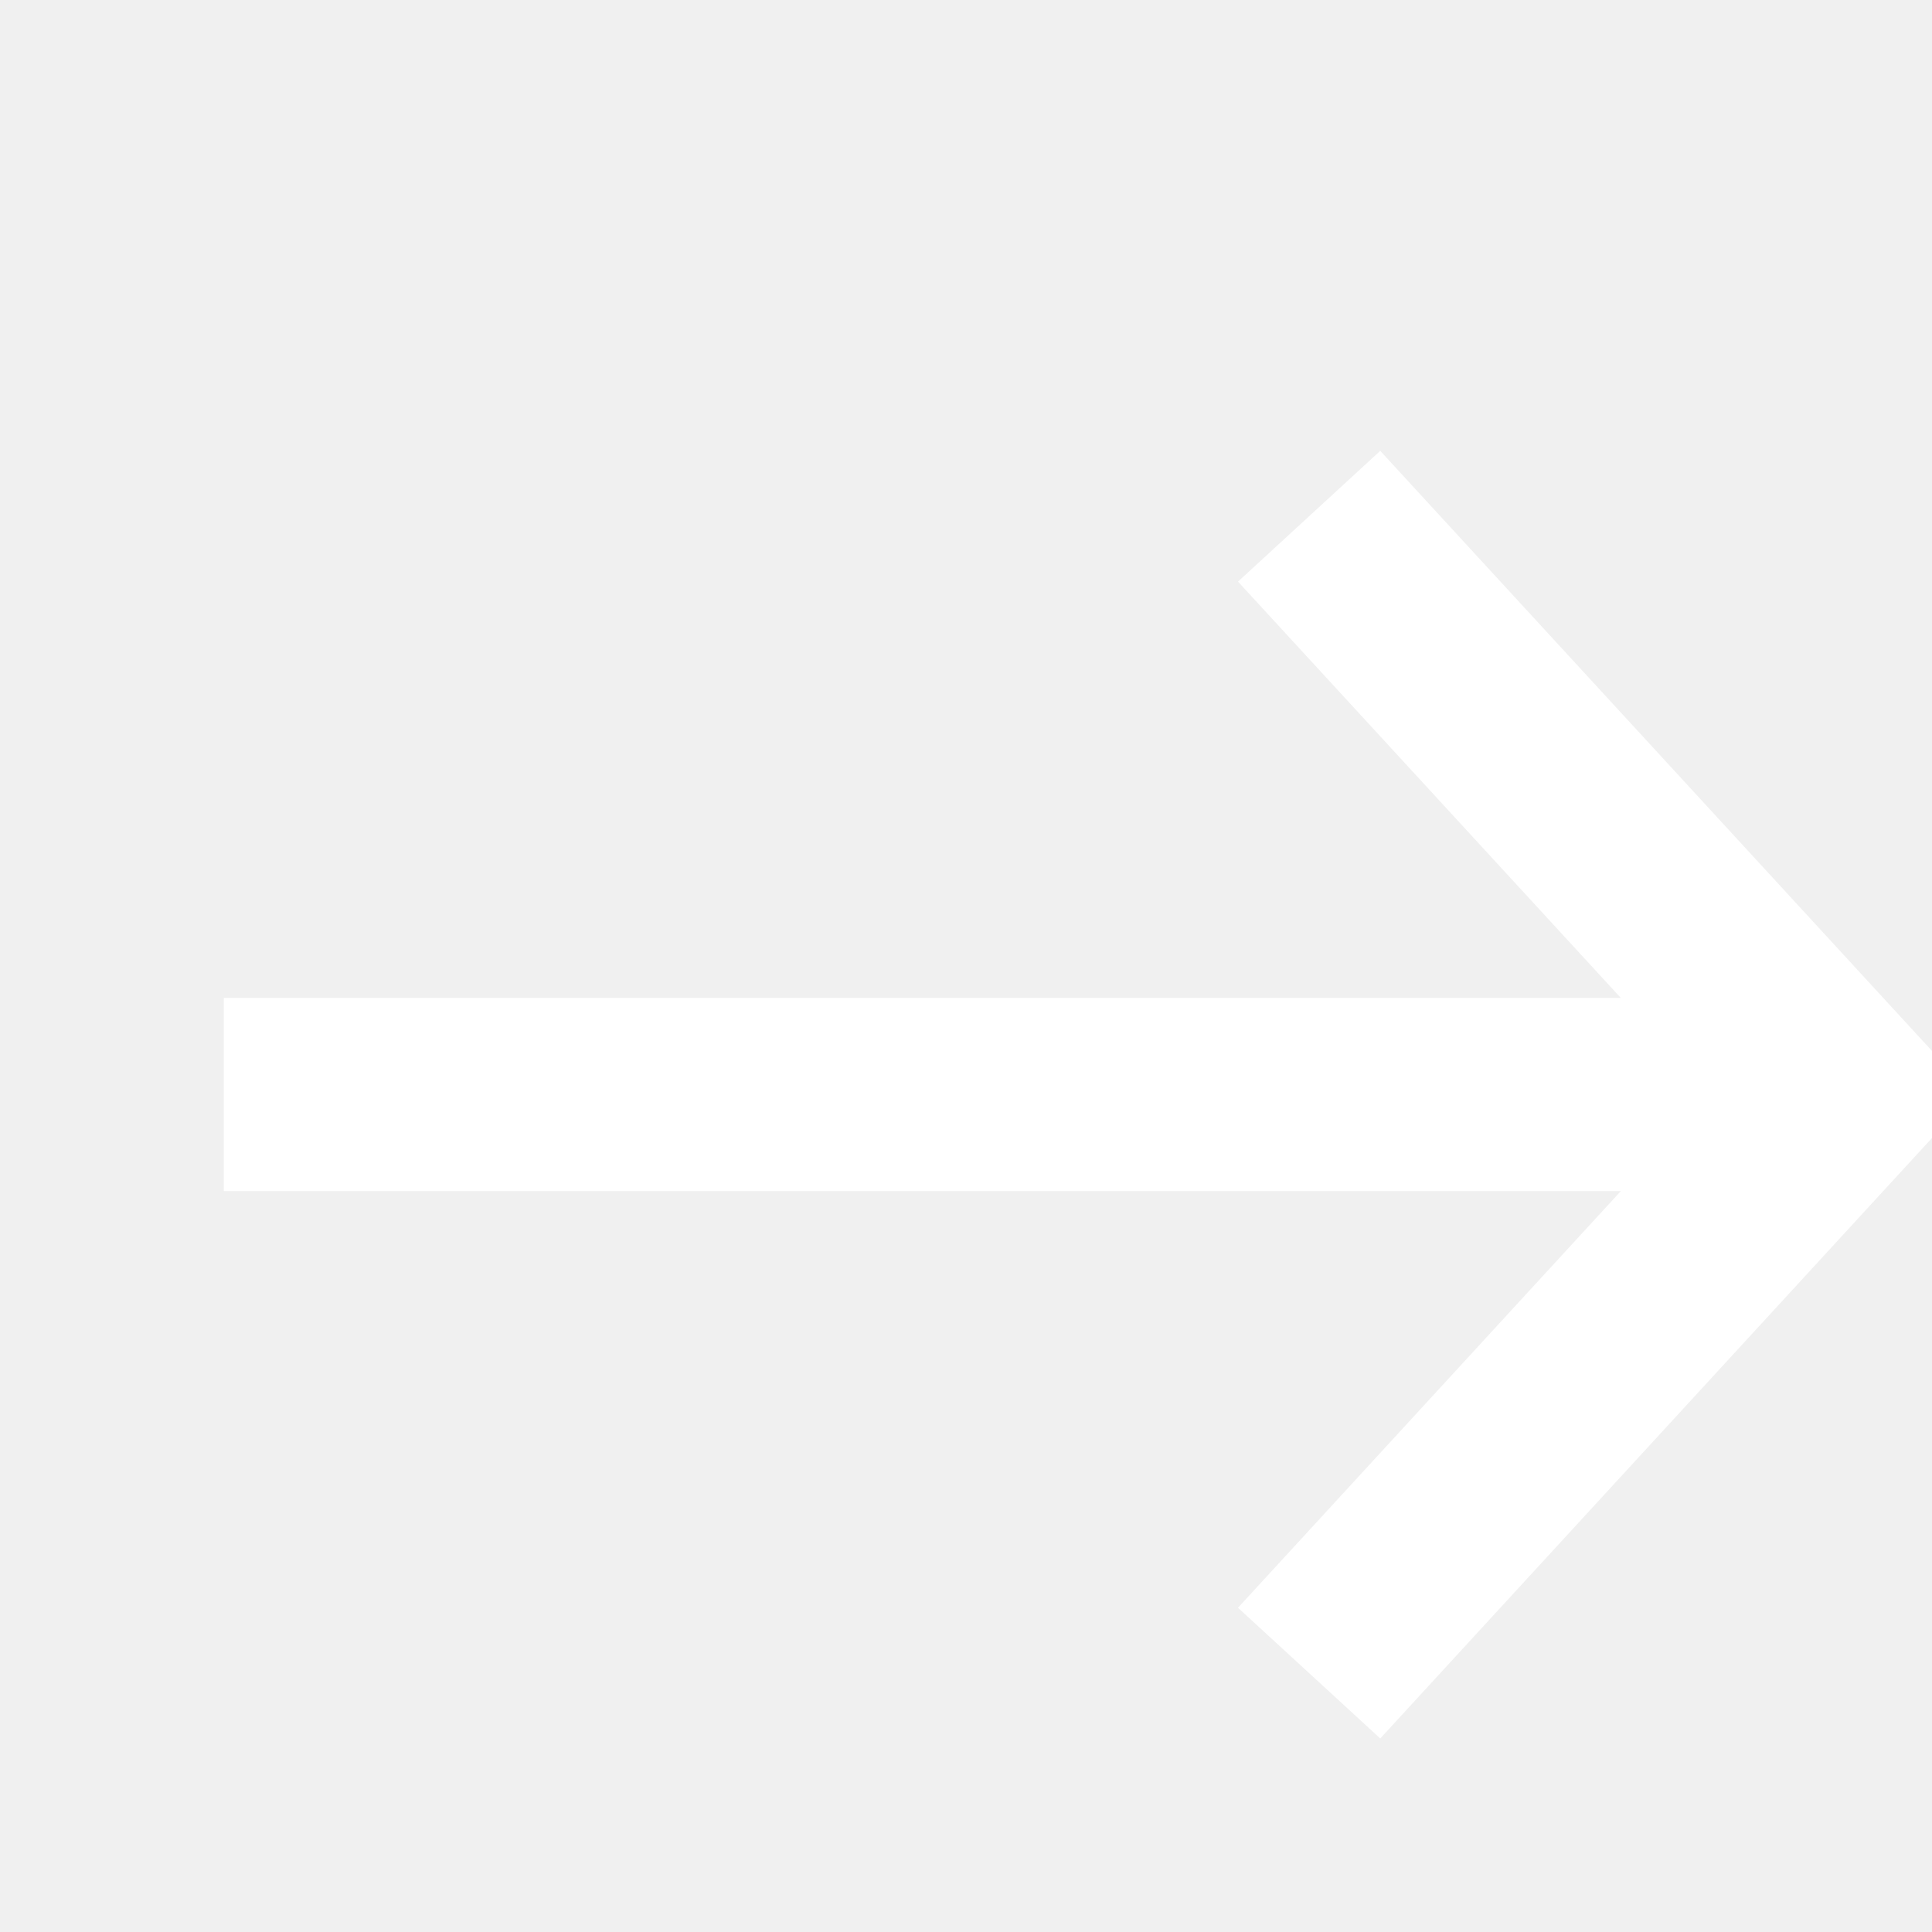
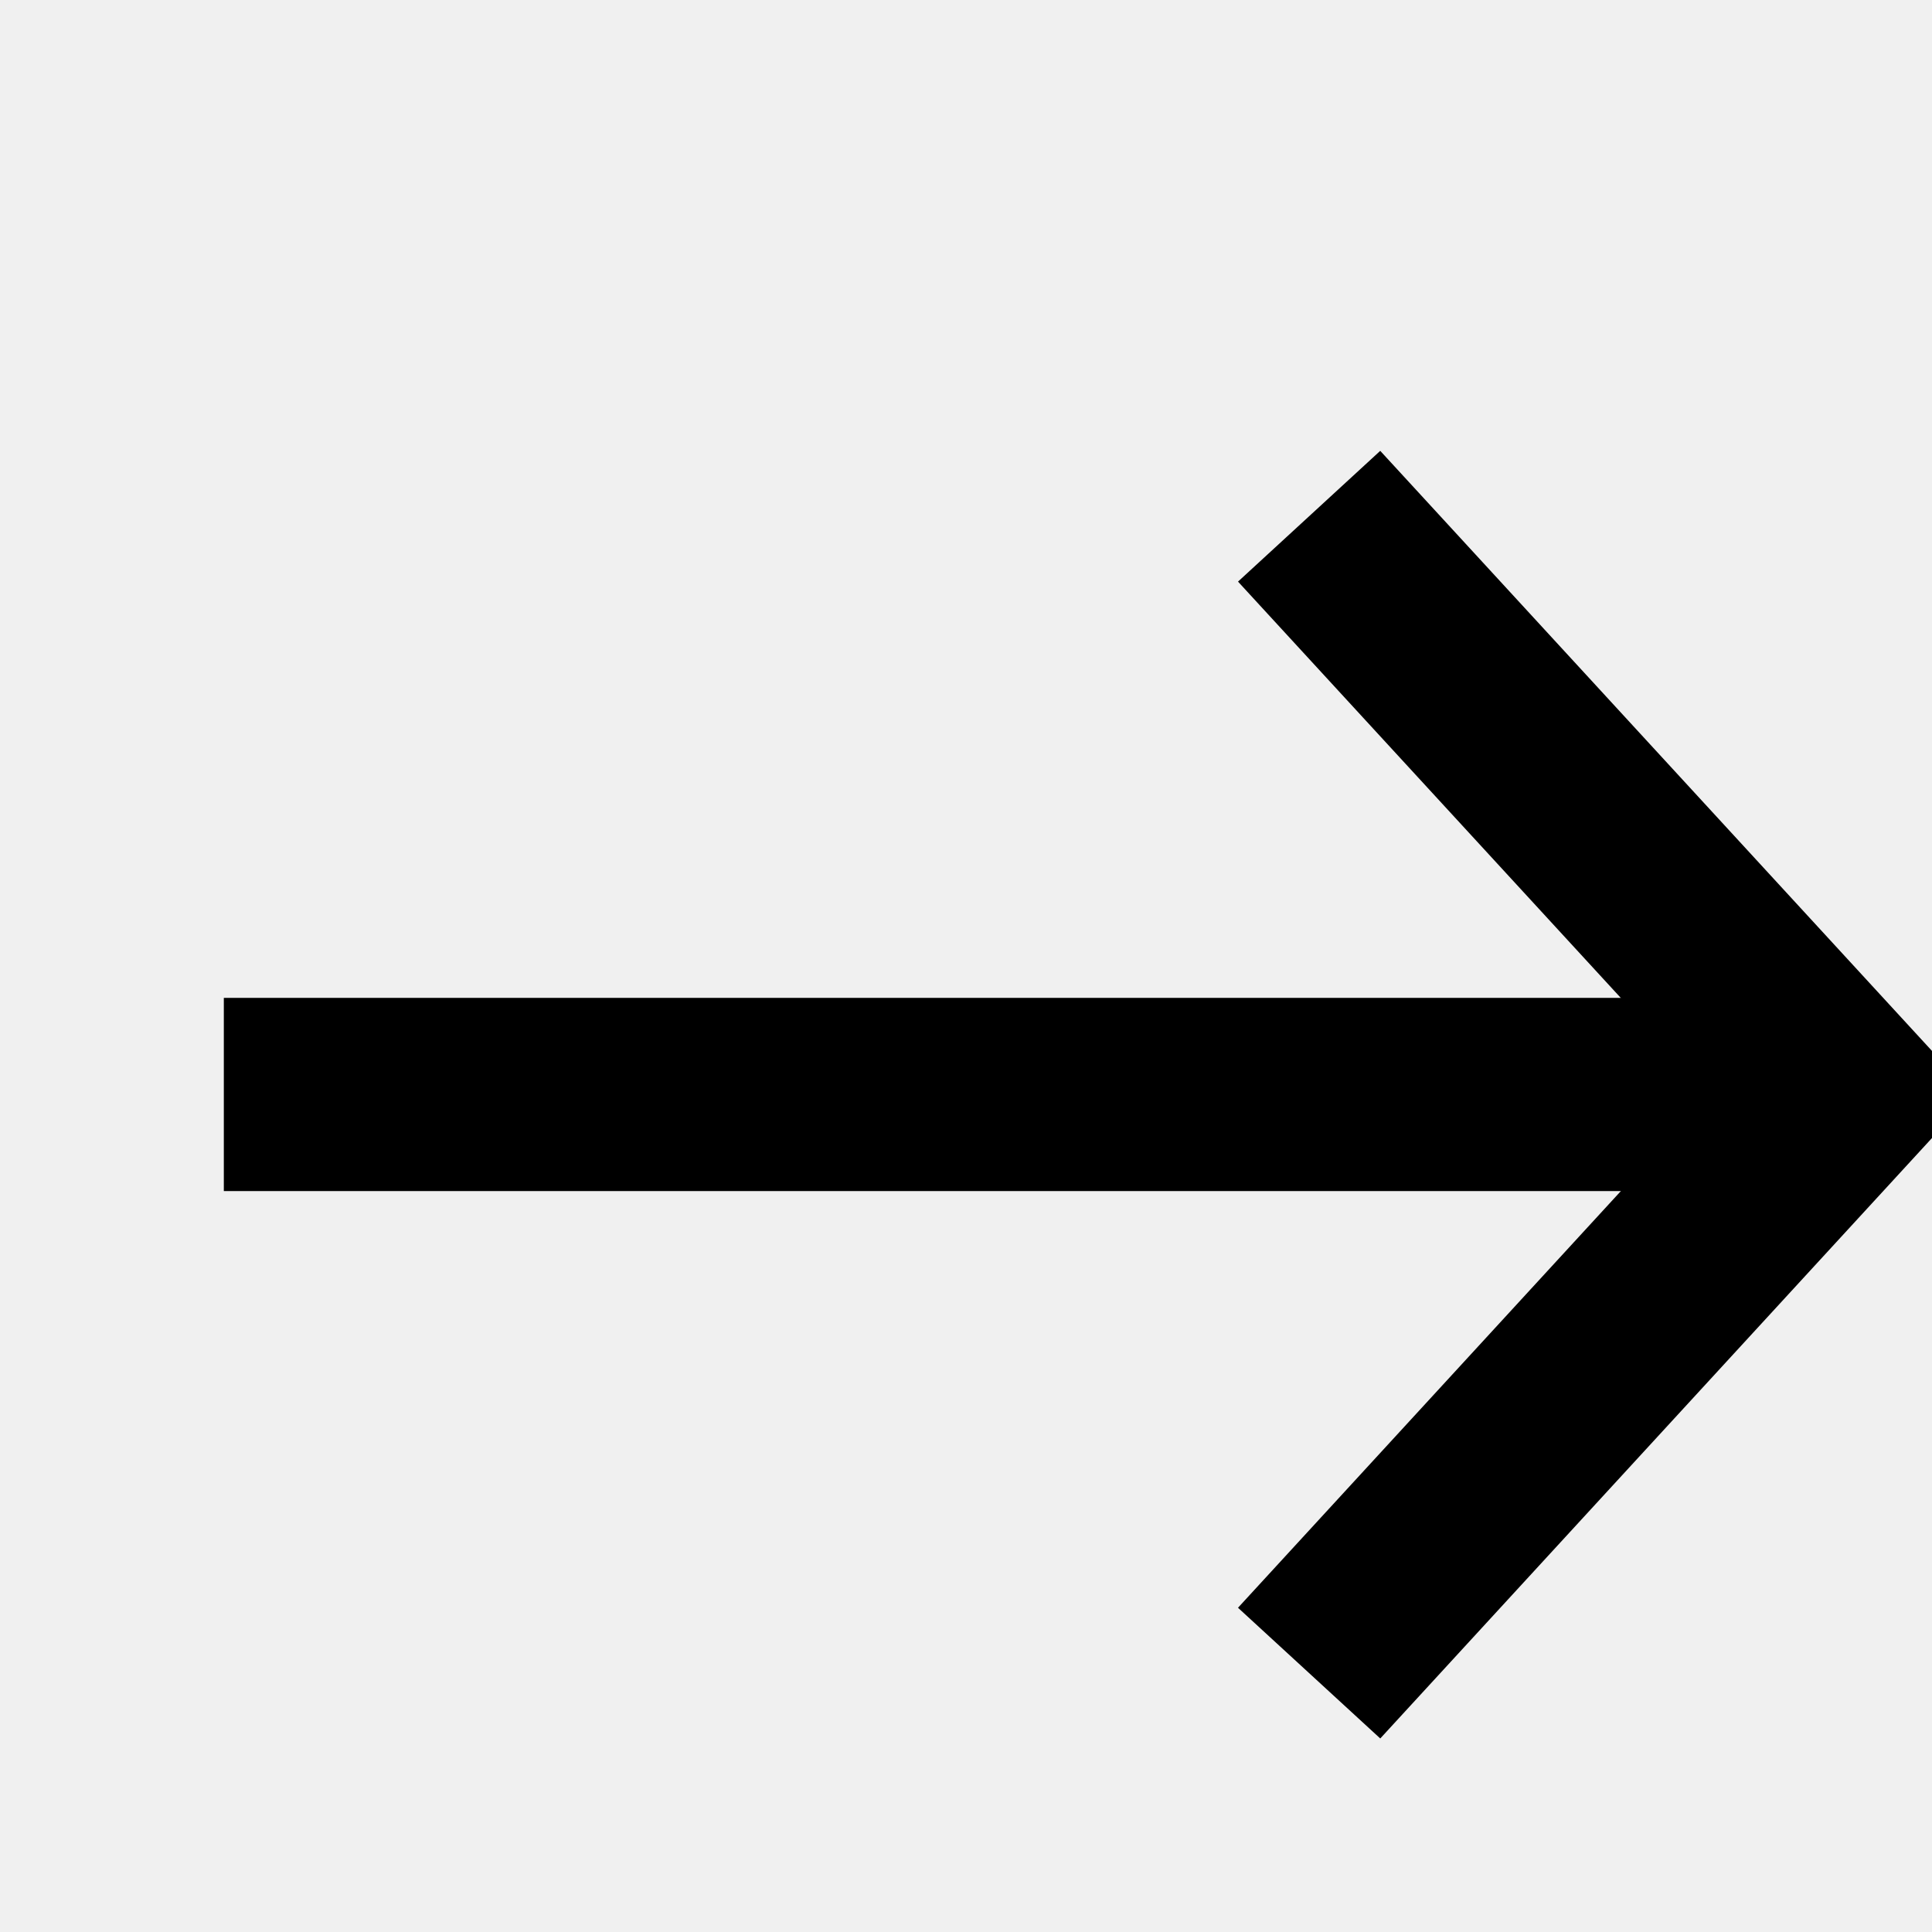
<svg xmlns="http://www.w3.org/2000/svg" version="1.1" x="0px" y="0px" width="20px" height="20px" viewBox="0 0 20 20" enable-background="new 0 0 20 20" xml:space="preserve">
  <g>
-     <line fill="none" stroke="#FFFFFF" stroke-width="2" stroke-miterlimit="10" x1="2.317" y1="11.33" x2="18.155" y2="11.33" />
-     <polyline fill="none" stroke="#FFFFFF" stroke-width="2" stroke-miterlimit="10" points="13.552,17.32 19.056,11.33 13.552,5.344     " />
+     <line fill="none" stroke="currentColor" stroke-width="2" stroke-miterlimit="10" x1="2.317" y1="11.33" x2="18.155" y2="11.33" />
+     <polyline fill="none" stroke="currentColor" stroke-width="2" stroke-miterlimit="10" points="13.552,17.32 19.056,11.33 13.552,5.344     " />
  </g>
</svg>
